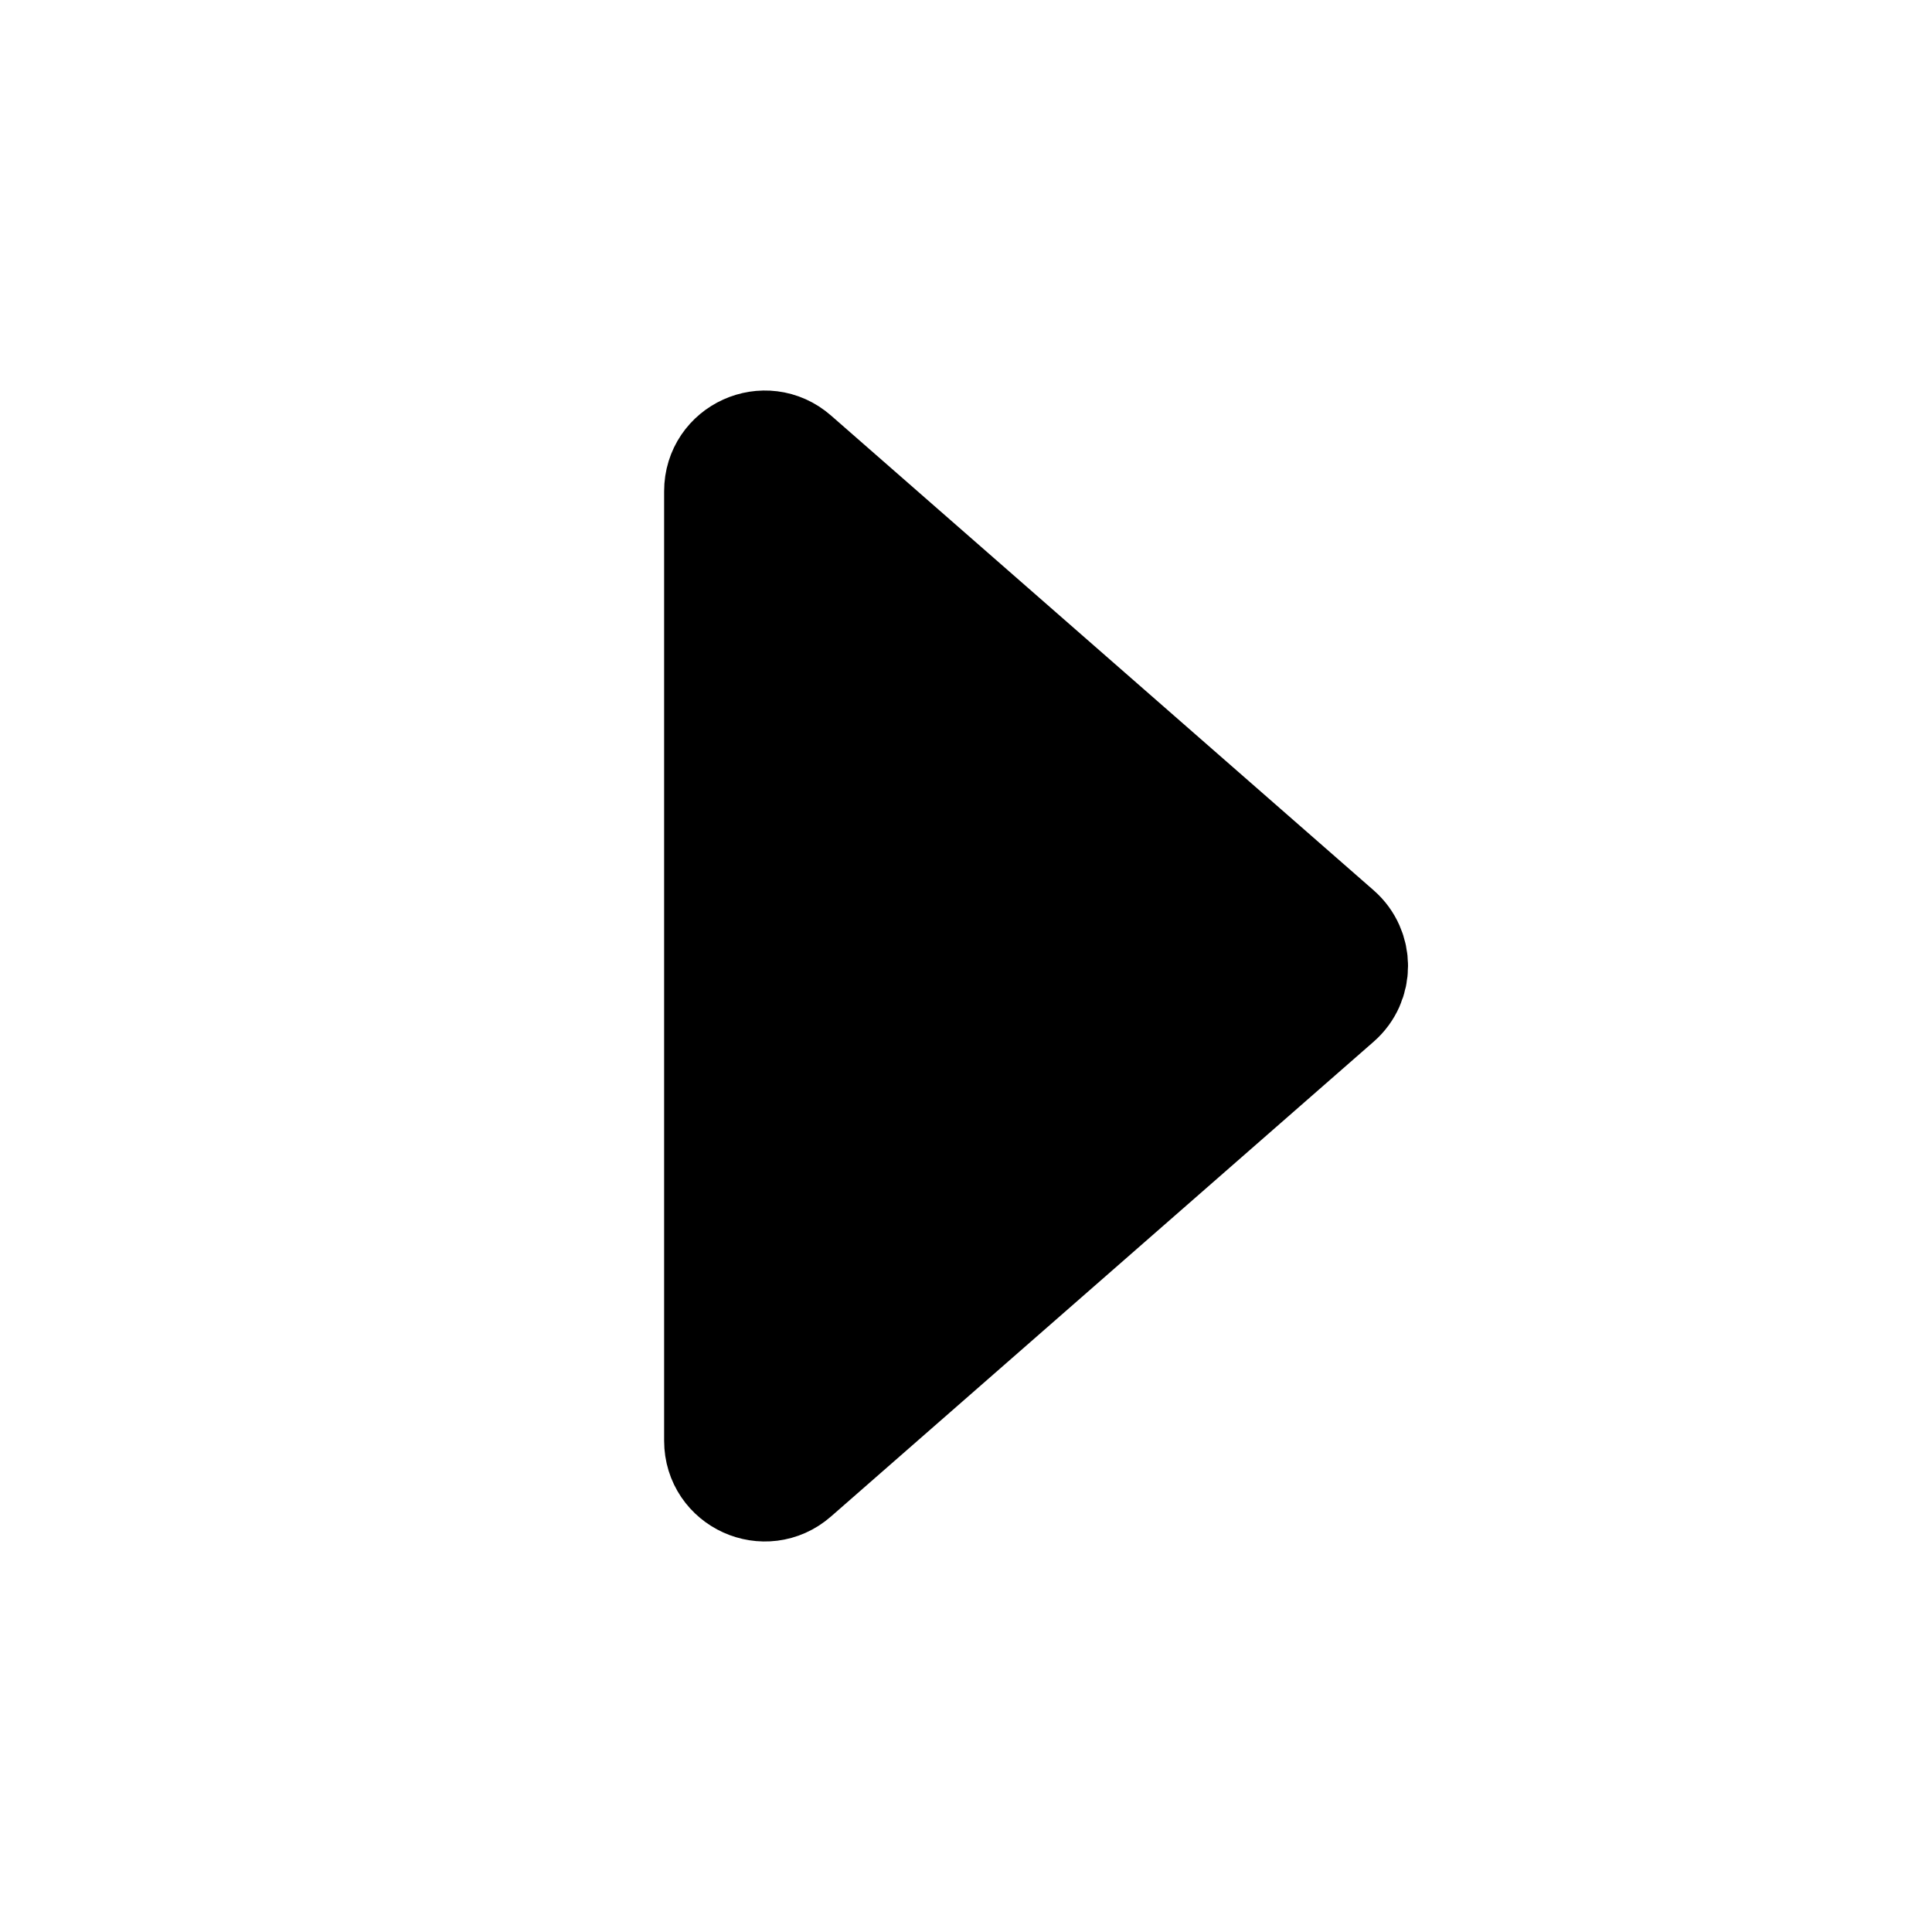
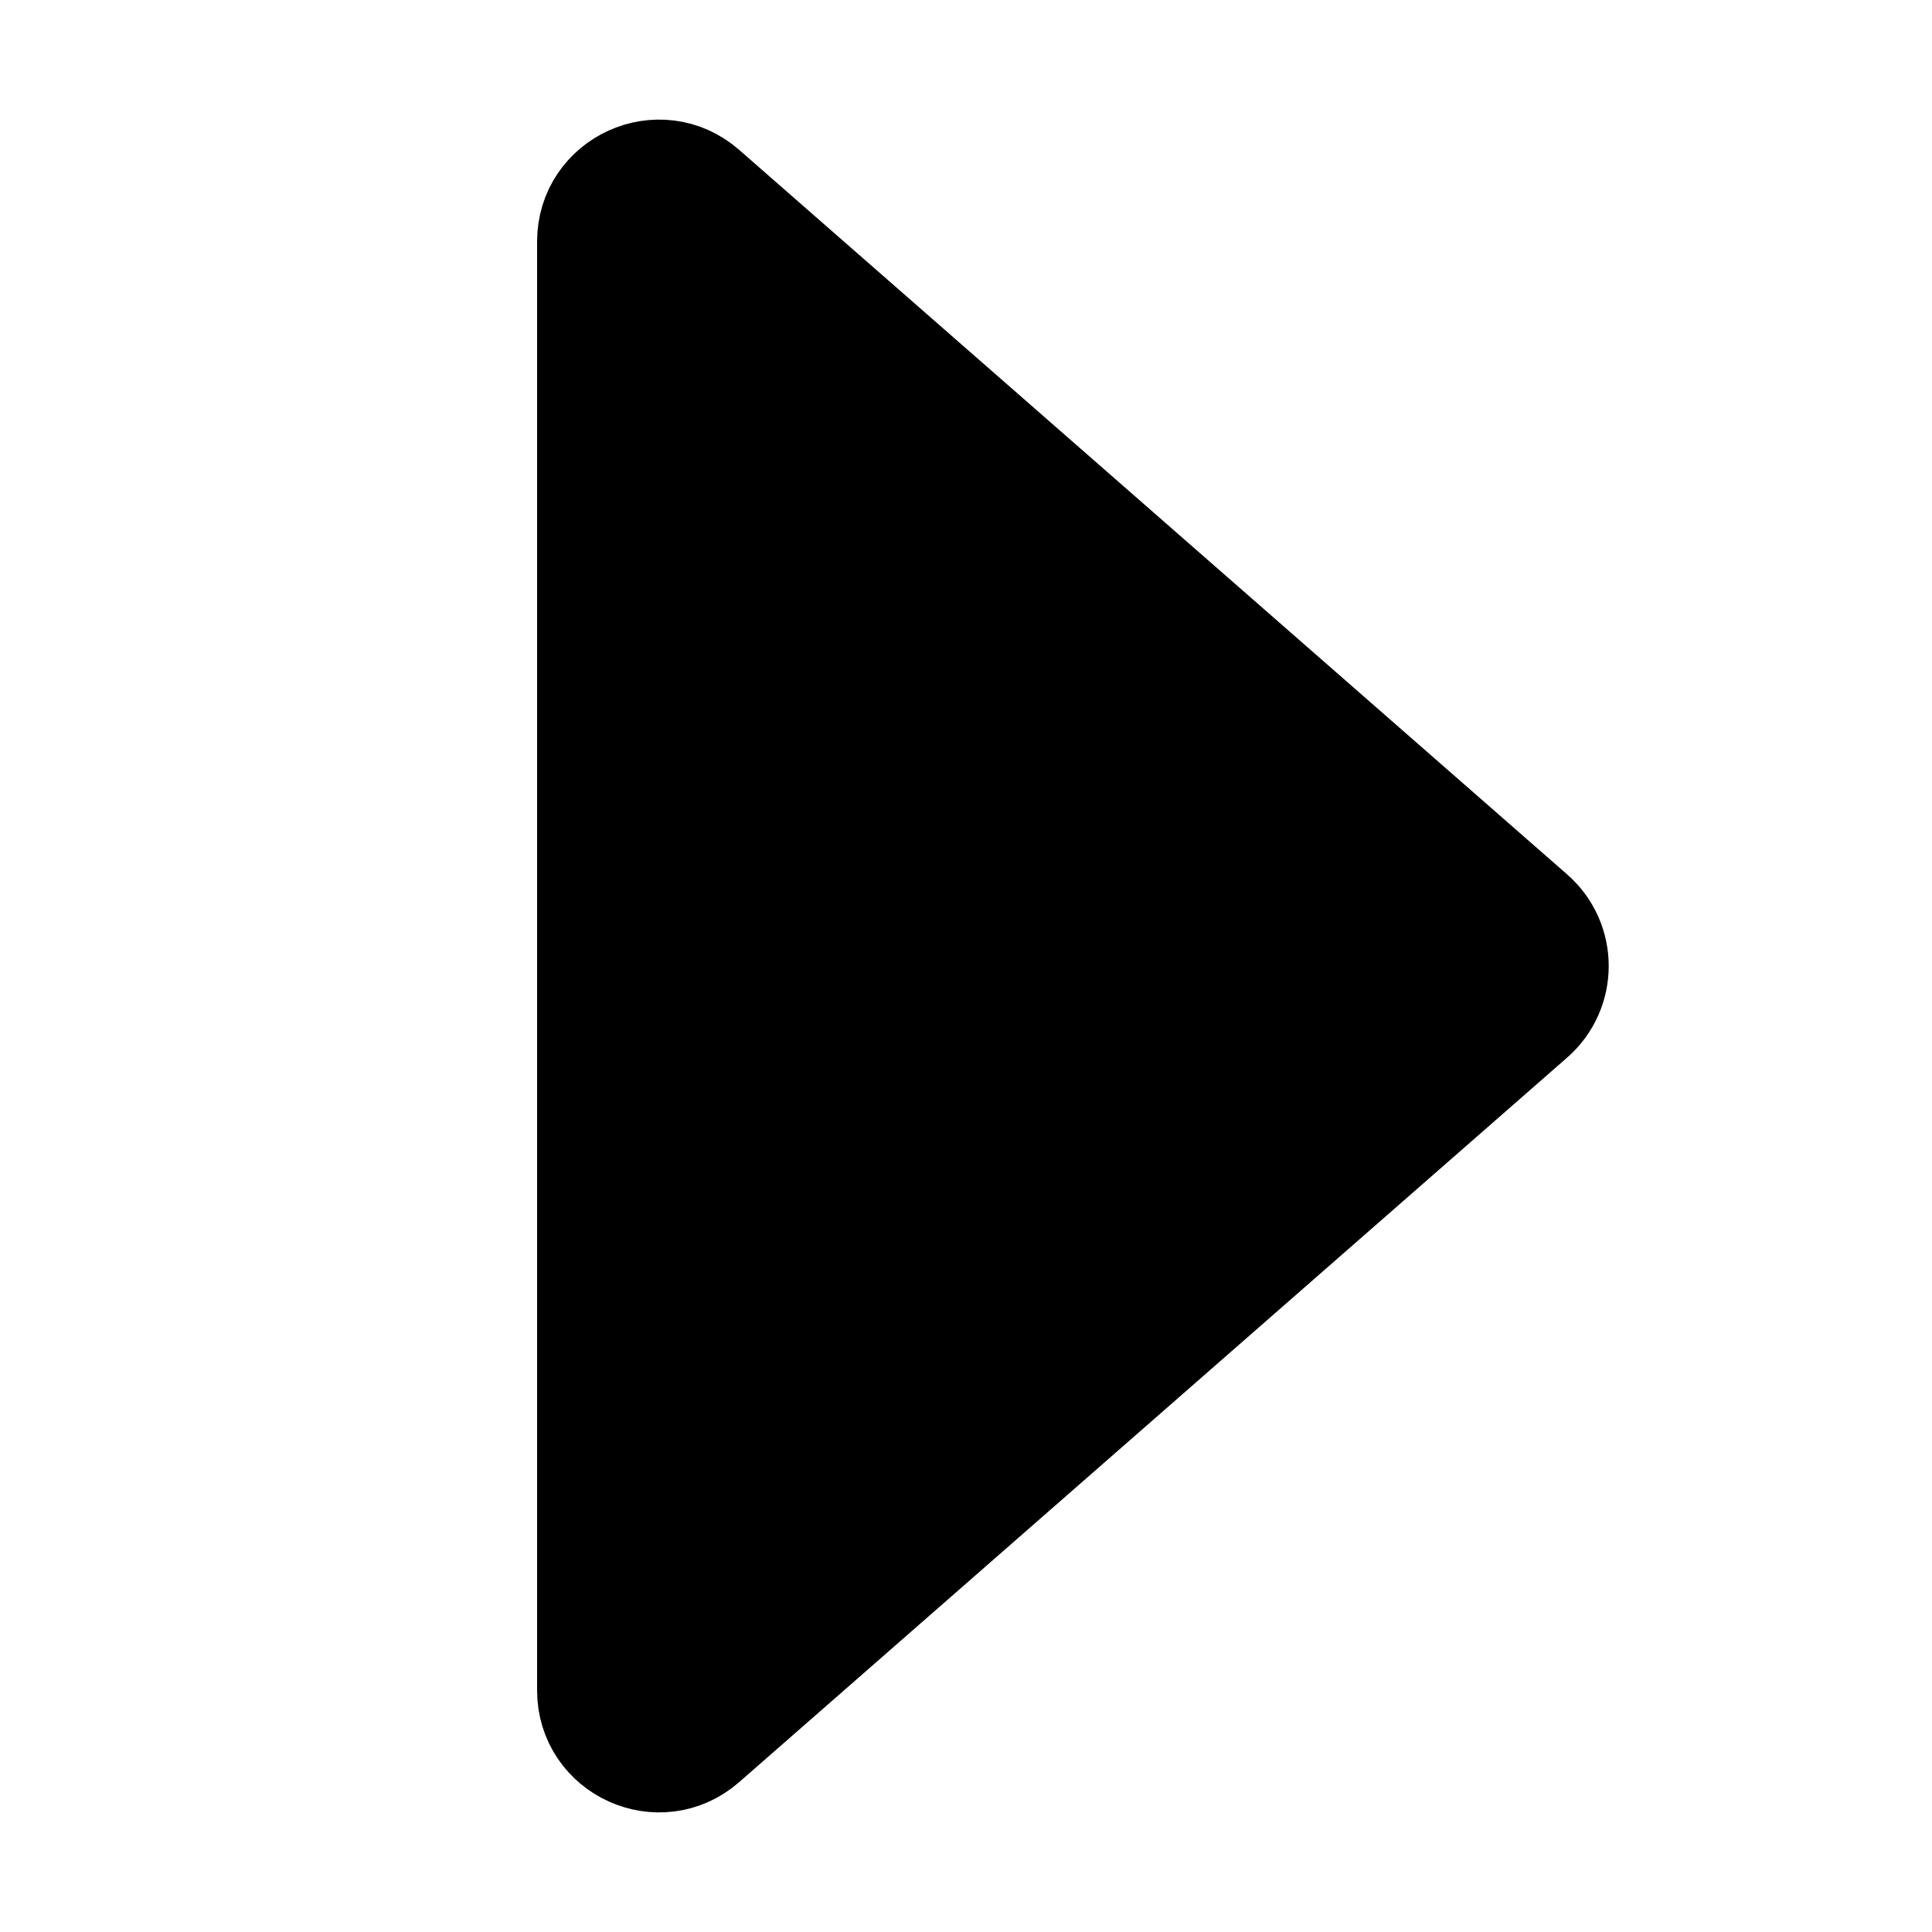
<svg xmlns="http://www.w3.org/2000/svg" width="24" height="24" viewBox="0 0 24 24" fill="none">
-   <path d="M9 17.898C9 18.328 9.506 18.557 9.829 18.274L16.57 12.376C16.798 12.177 16.798 11.823 16.57 11.624L9.829 5.726C9.506 5.443 9 5.672 9 6.102V17.898Z" fill="currentColor" stroke="currentColor" stroke-width="1.5" />
+   <path d="M7.422 21 C7.422 21.655 8.194 22.006 8.688 21.574 L18.973 12.574 C19.321 12.27 19.321 11.73 18.973 11.426 L8.688 2.426 C8.194 1.994 7.422 2.345 7.422 3 V21Z" fill="currentColor" stroke="currentColor" stroke-width="1.5" />
</svg>
